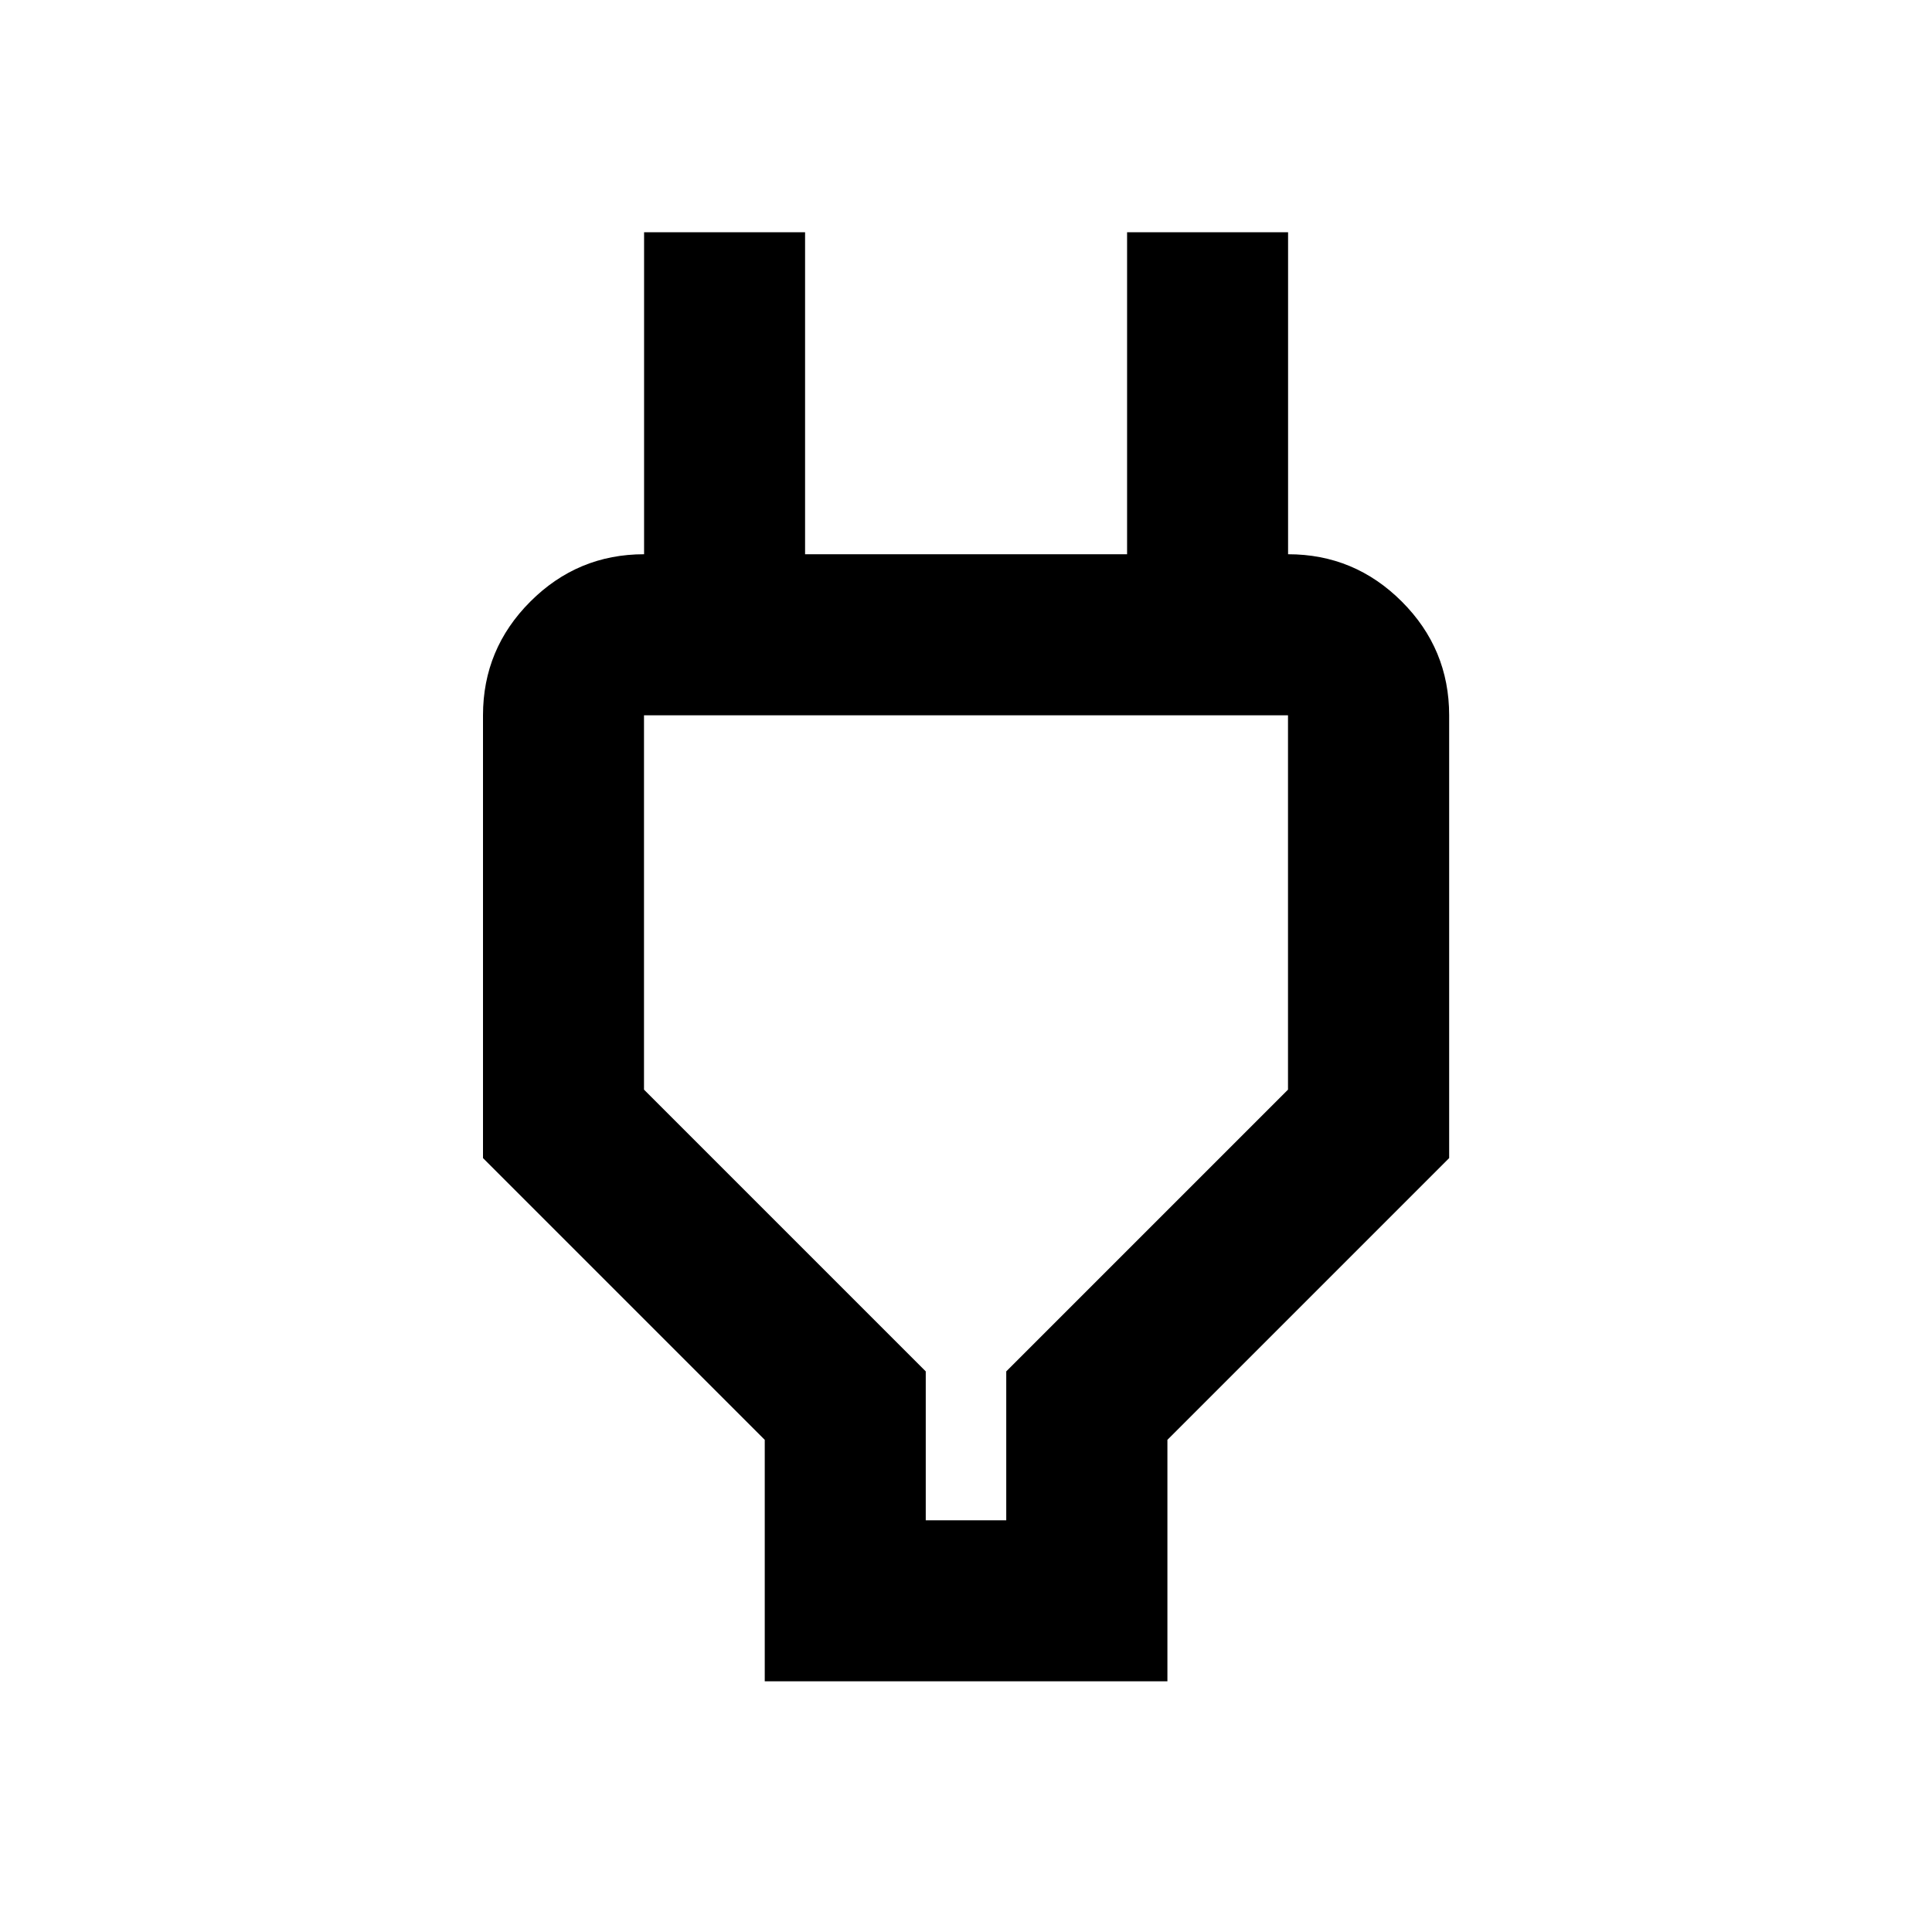
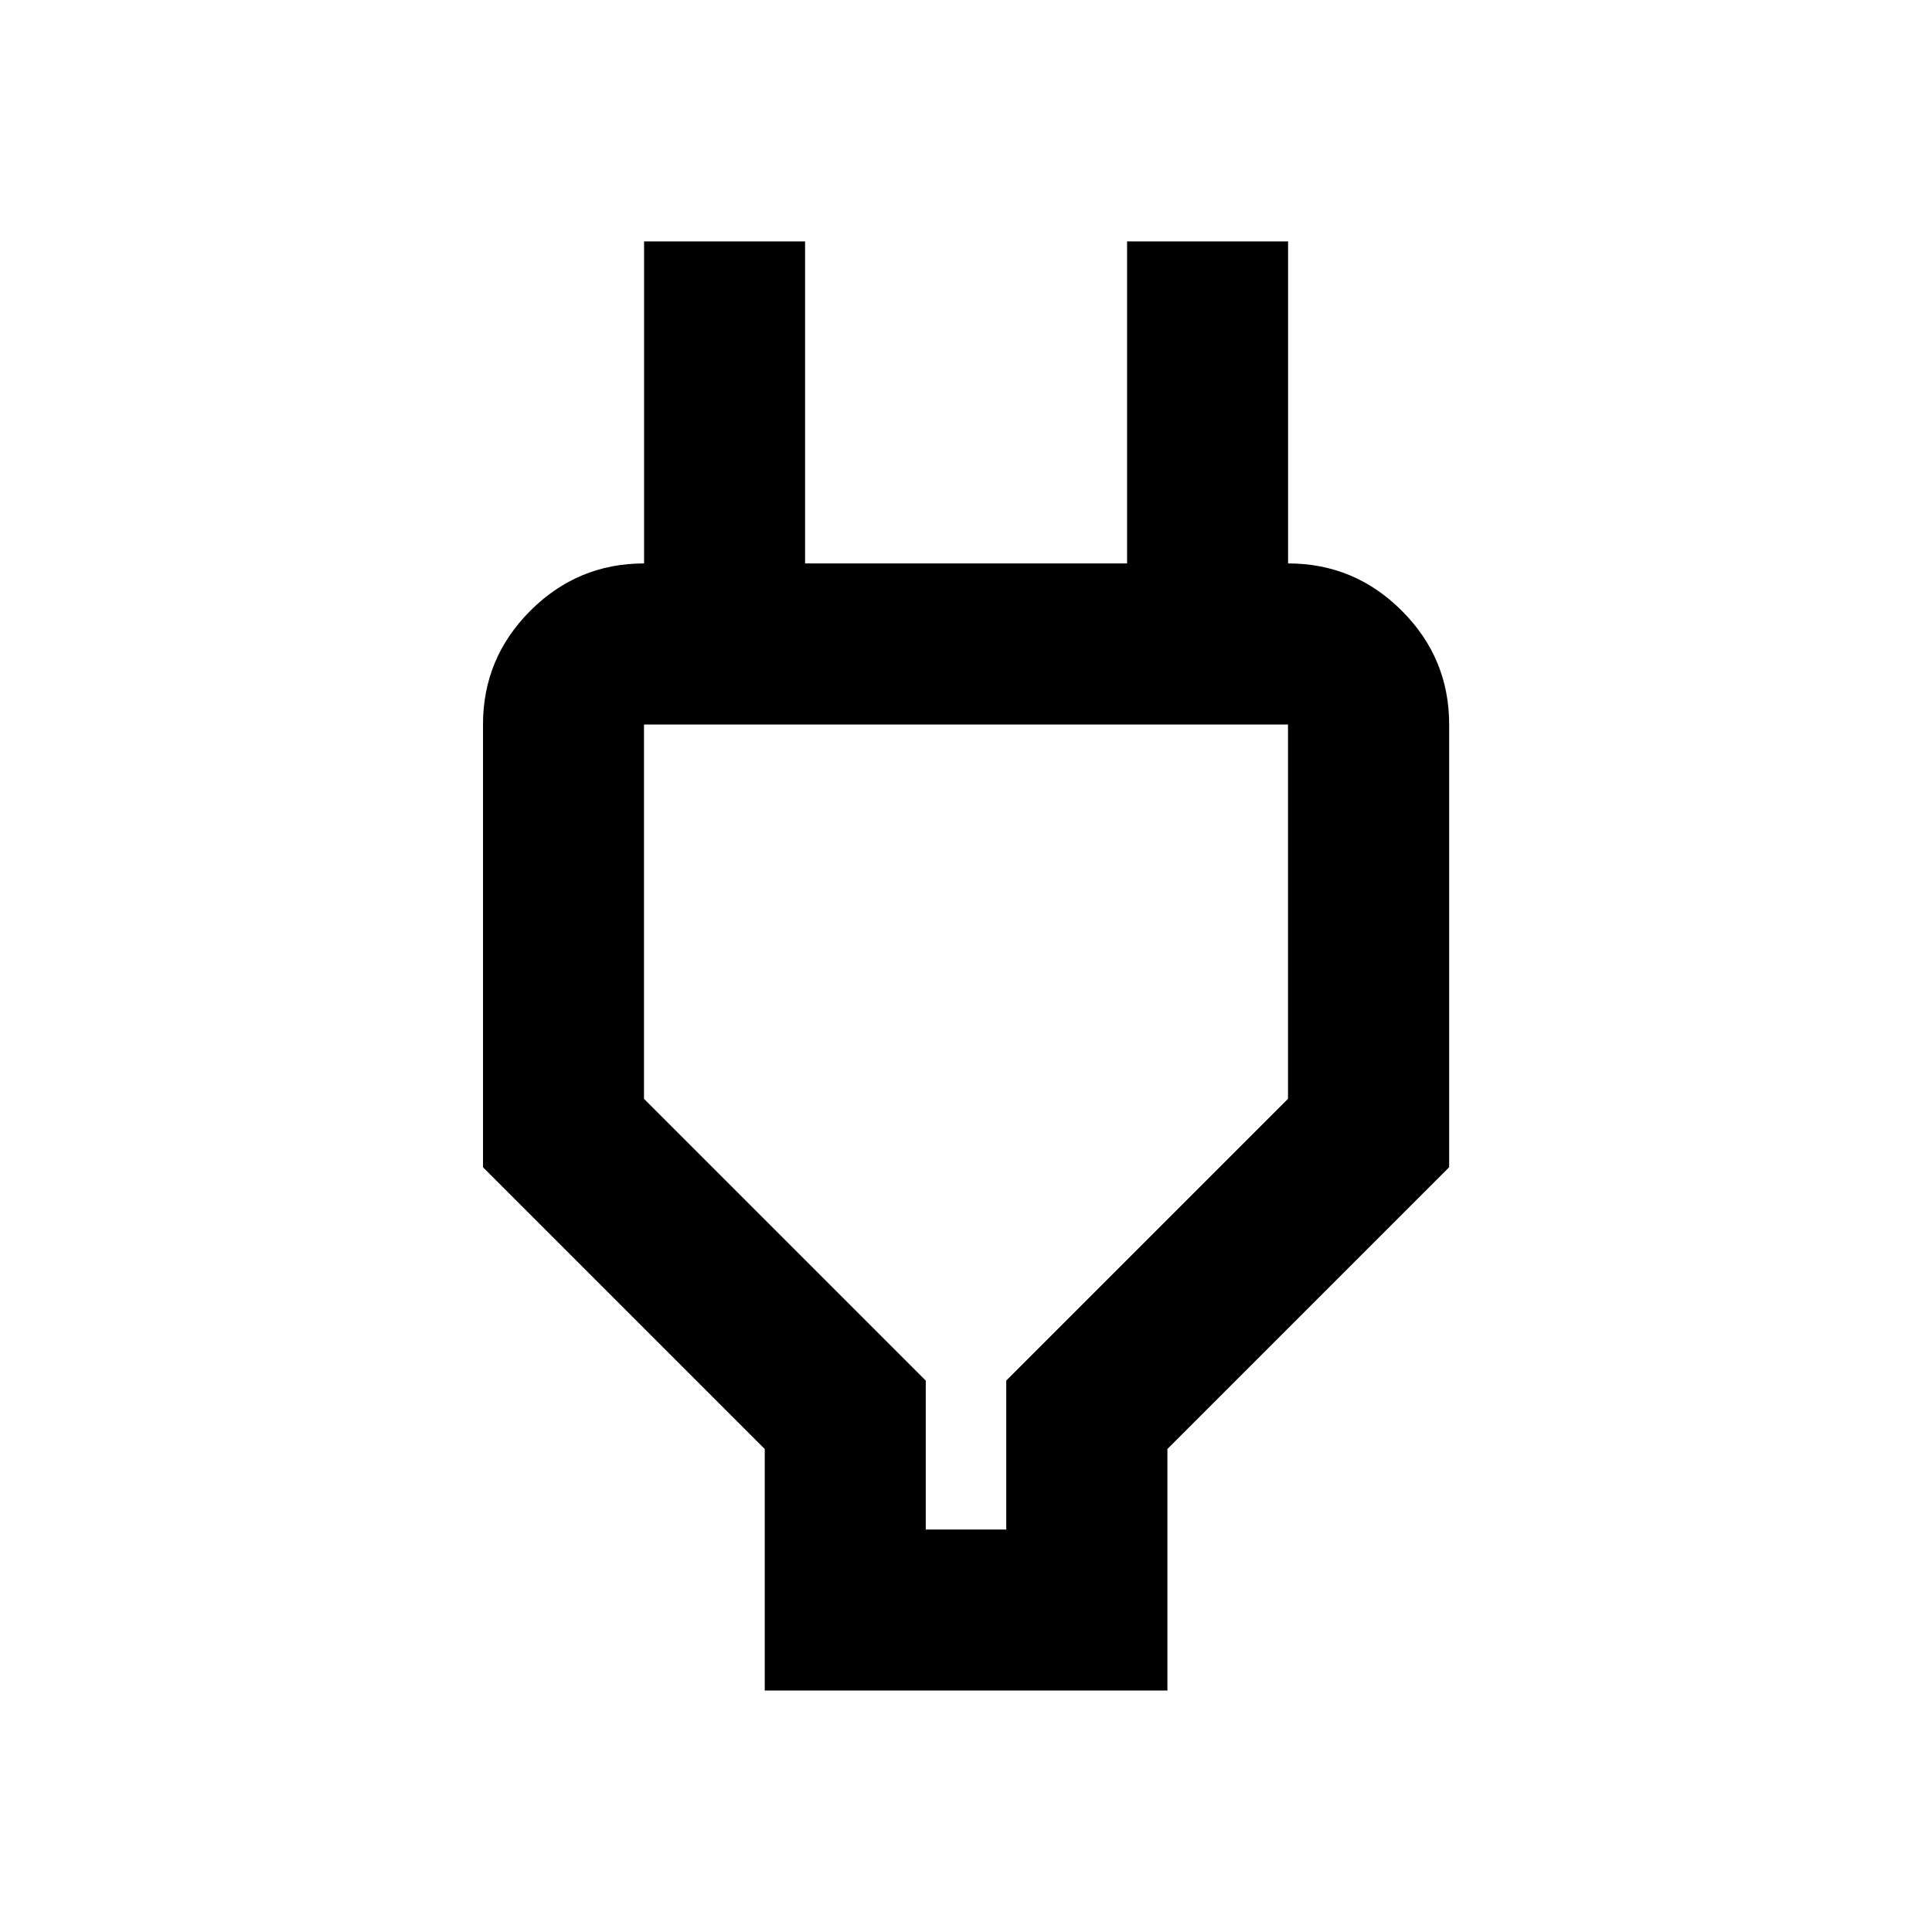
<svg xmlns="http://www.w3.org/2000/svg" viewBox="0 0 24 24">
-   <path d="m11.5 18.886h1v-1.85l3.5-3.5v-4.65h-8v4.65l3.5 3.5zm-2 2v-3l-3.5-3.5v-5.5c0-.55.196-1.021.588-1.413.392-.392.863-.588 1.413-.588h1l-1 1v-5h2v4h4v-4h2v5l-1-1h1c.55 0 1.021.196 1.413.588.392.392.588.863.588 1.413v5.5l-3.5 3.5v3z" />
+   <path d="m11.5 19h1v-1.85l3.5-3.5v-4.65h-8v4.65l3.5 3.5zm-2 2v-3l-3.5-3.5v-5.5c0-.55.196-1.021.588-1.413s.863-.588 1.413-.588h1l-1 1v-5h2v4h4v-4h2v5l-1-1h1c.55 0 1.021.196 1.413.588s.588.863.588 1.413v5.5l-3.5 3.5v3z" />
</svg>
